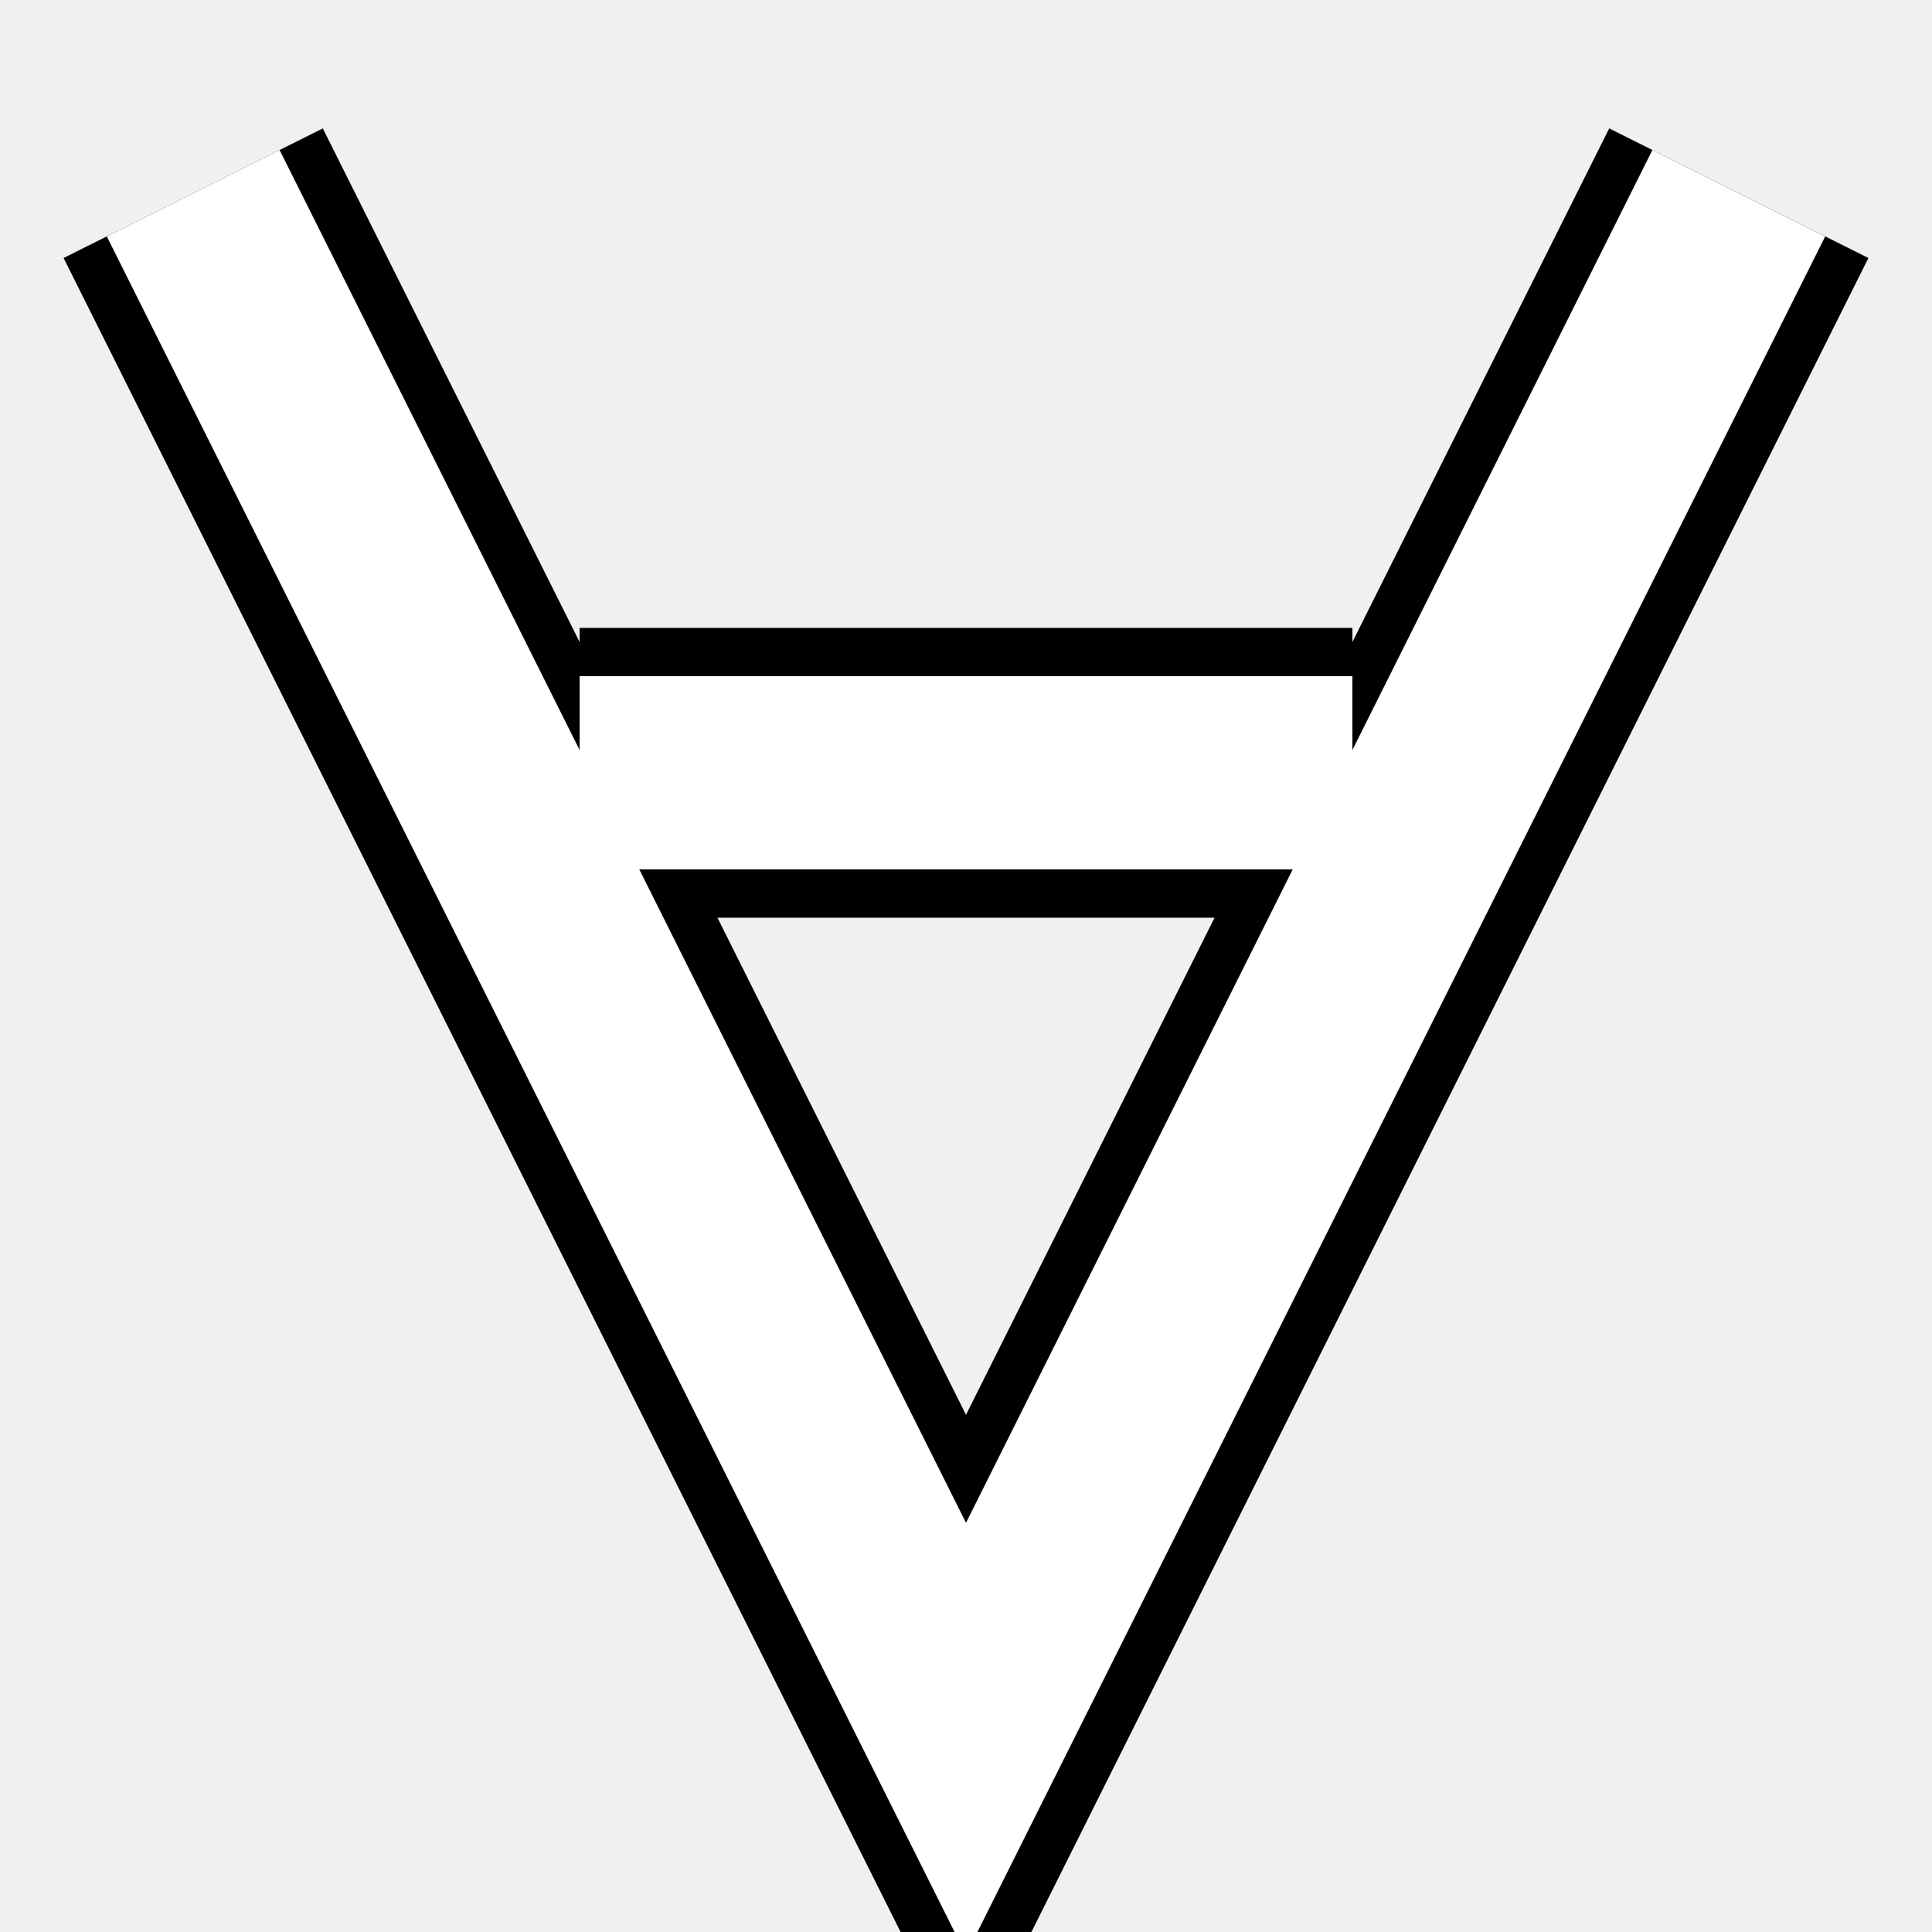
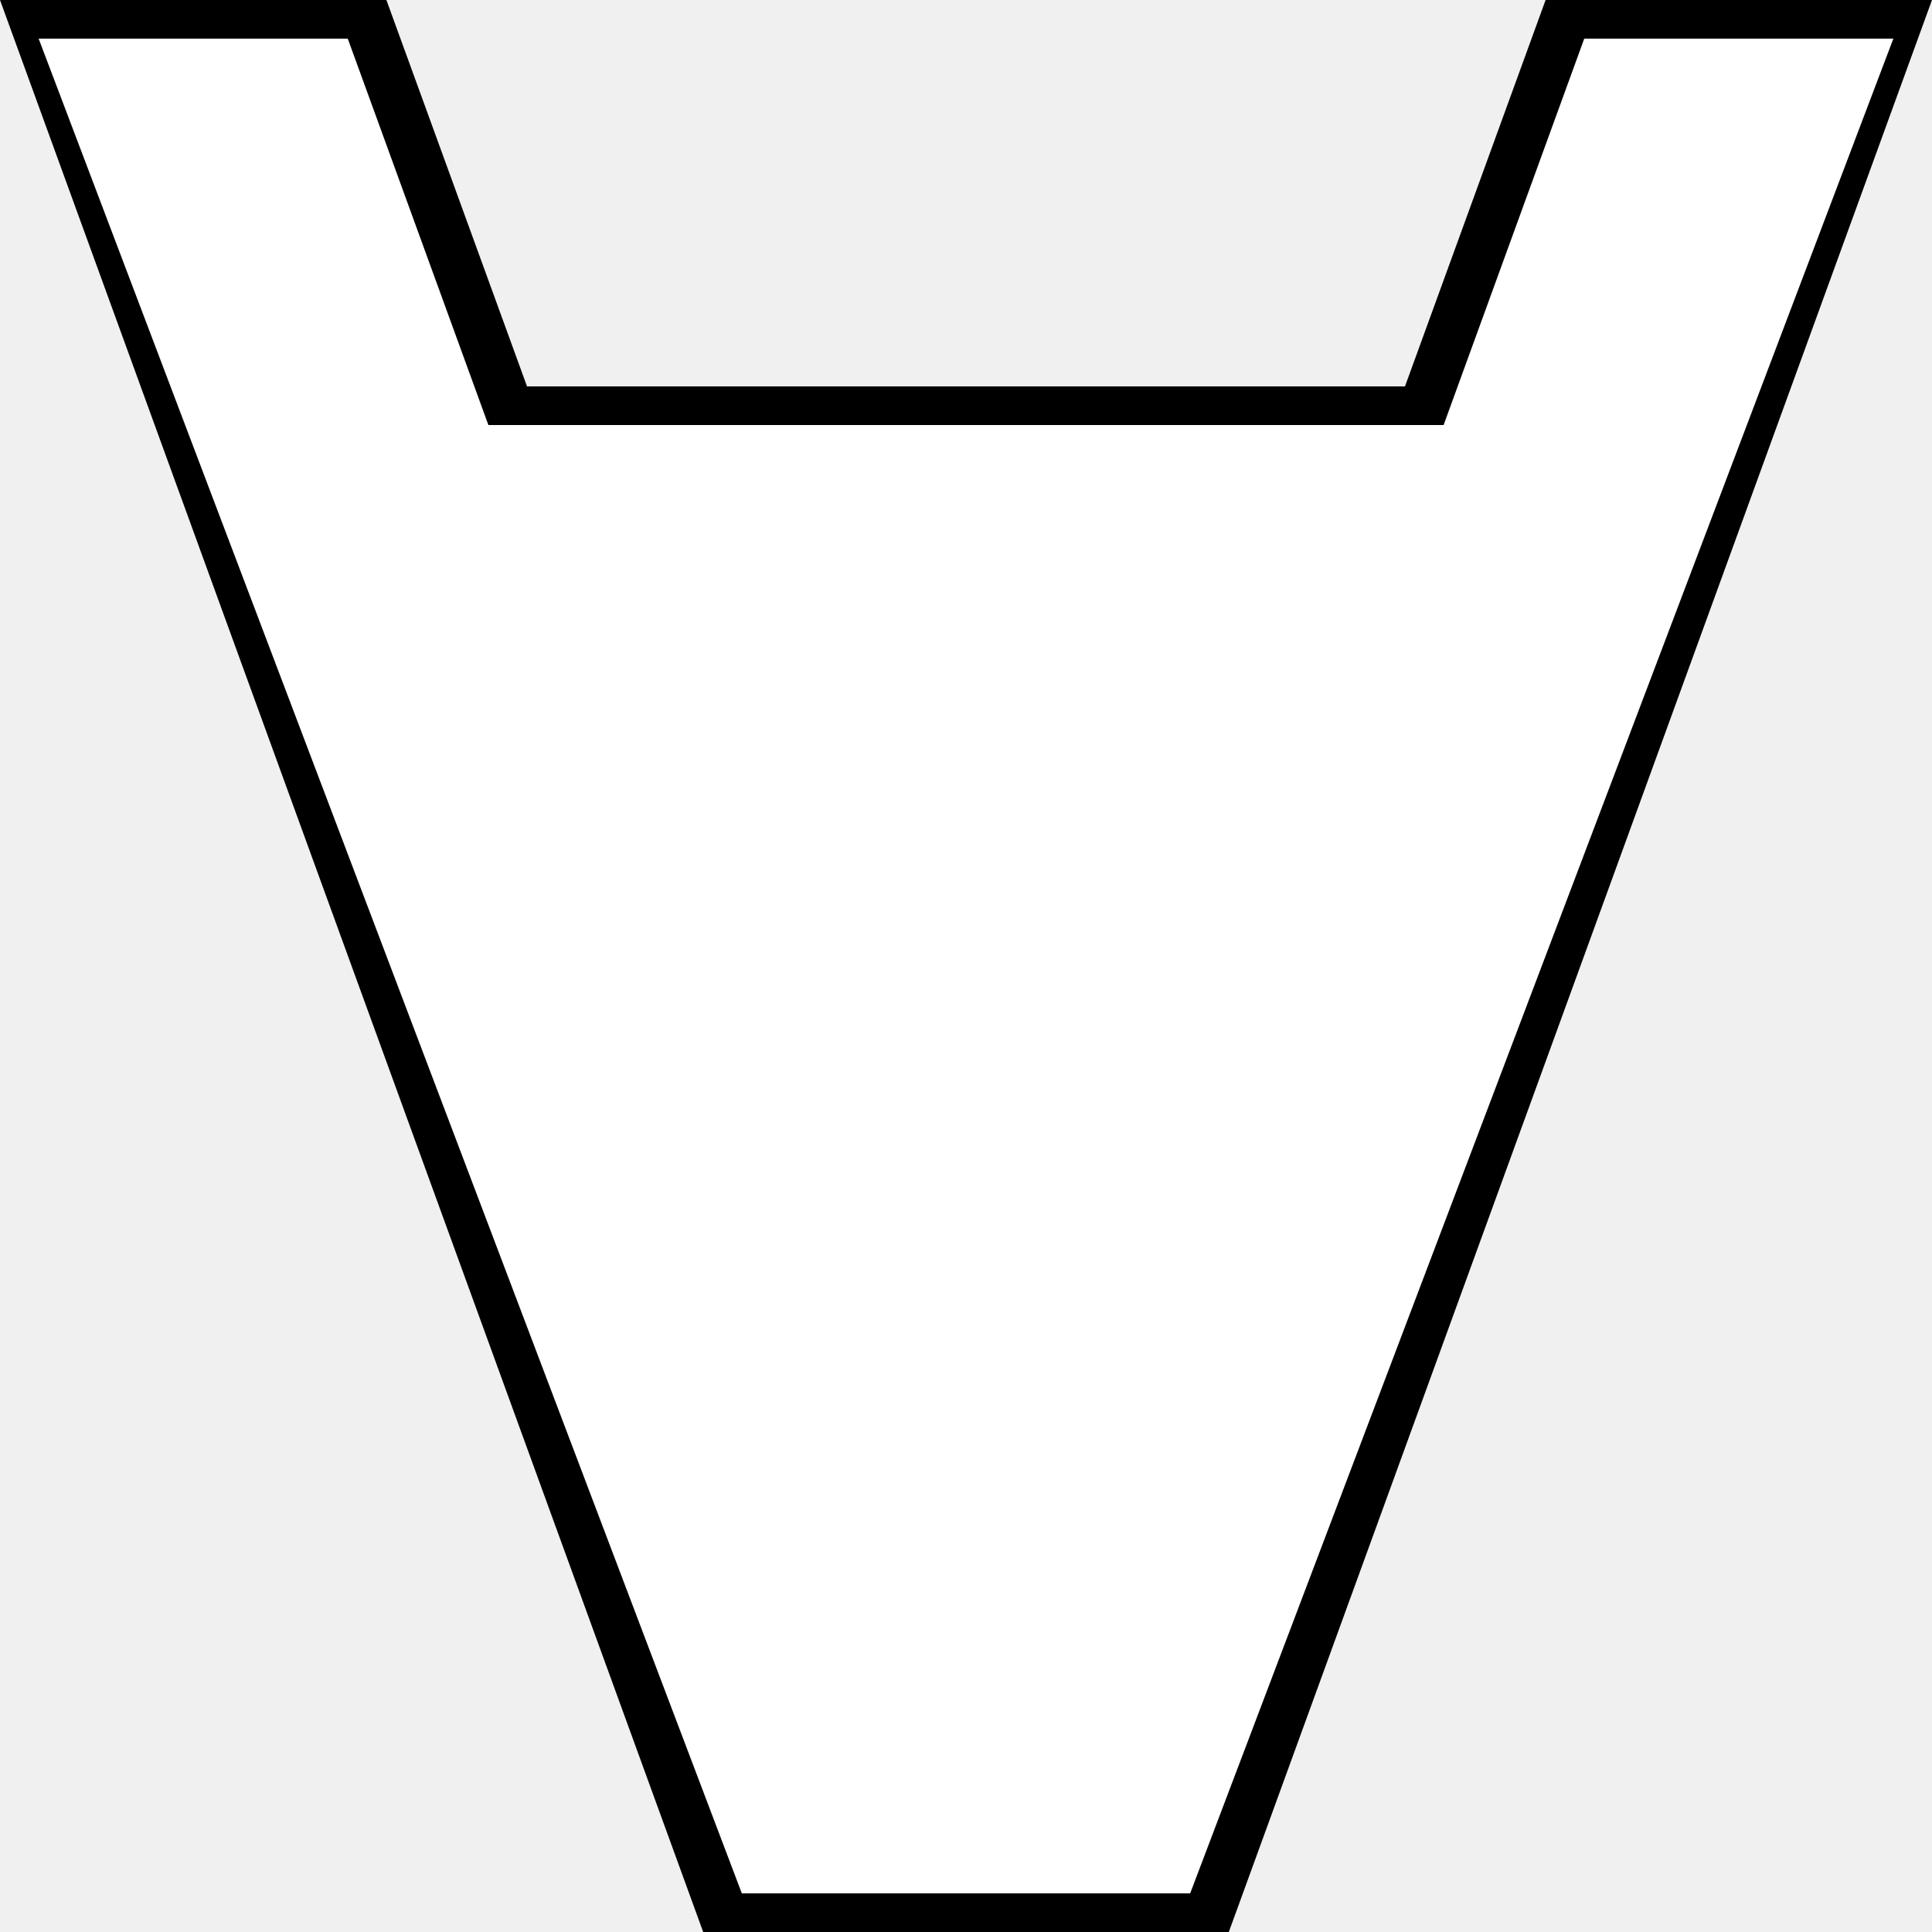
- <svg xmlns="http://www.w3.org/2000/svg" width="100" height="100" viewBox="0 0 100 100">
-   <g transform="rotate(180 50 50)">
-     <path fill="none" stroke="black" stroke-width="15" d="M 10 90 L 50 10 L 90 90 M 30 60 L 70 60" />
-     <path fill="none" stroke="white" stroke-width="10" d="M 10 90 L 50 10 L 90 90 M 30 60 L 70 60" />
+ <svg xmlns="http://www.w3.org/2000/svg" width="100" height="100" viewBox="0 0 100 100" version="1.1" id="svg1">
+   <defs id="defs1" />
+   <g id="layer1">
+     <path style="fill:#000000;stroke-width:1" d="m 0,0 h 20 l 7.279,20 H 72.721 L 80,0 H 100 L 63.603,100 H 36.397 Z" id="path33" />
+     <path style="fill:#ffffff;stroke-width:1" d="m 2,2 h 16 l 7.279,20 H 74.721 L 82,2 H 98 L 61.603,98 H 38.397 Z" id="path33-5" />
  </g>
</svg>
